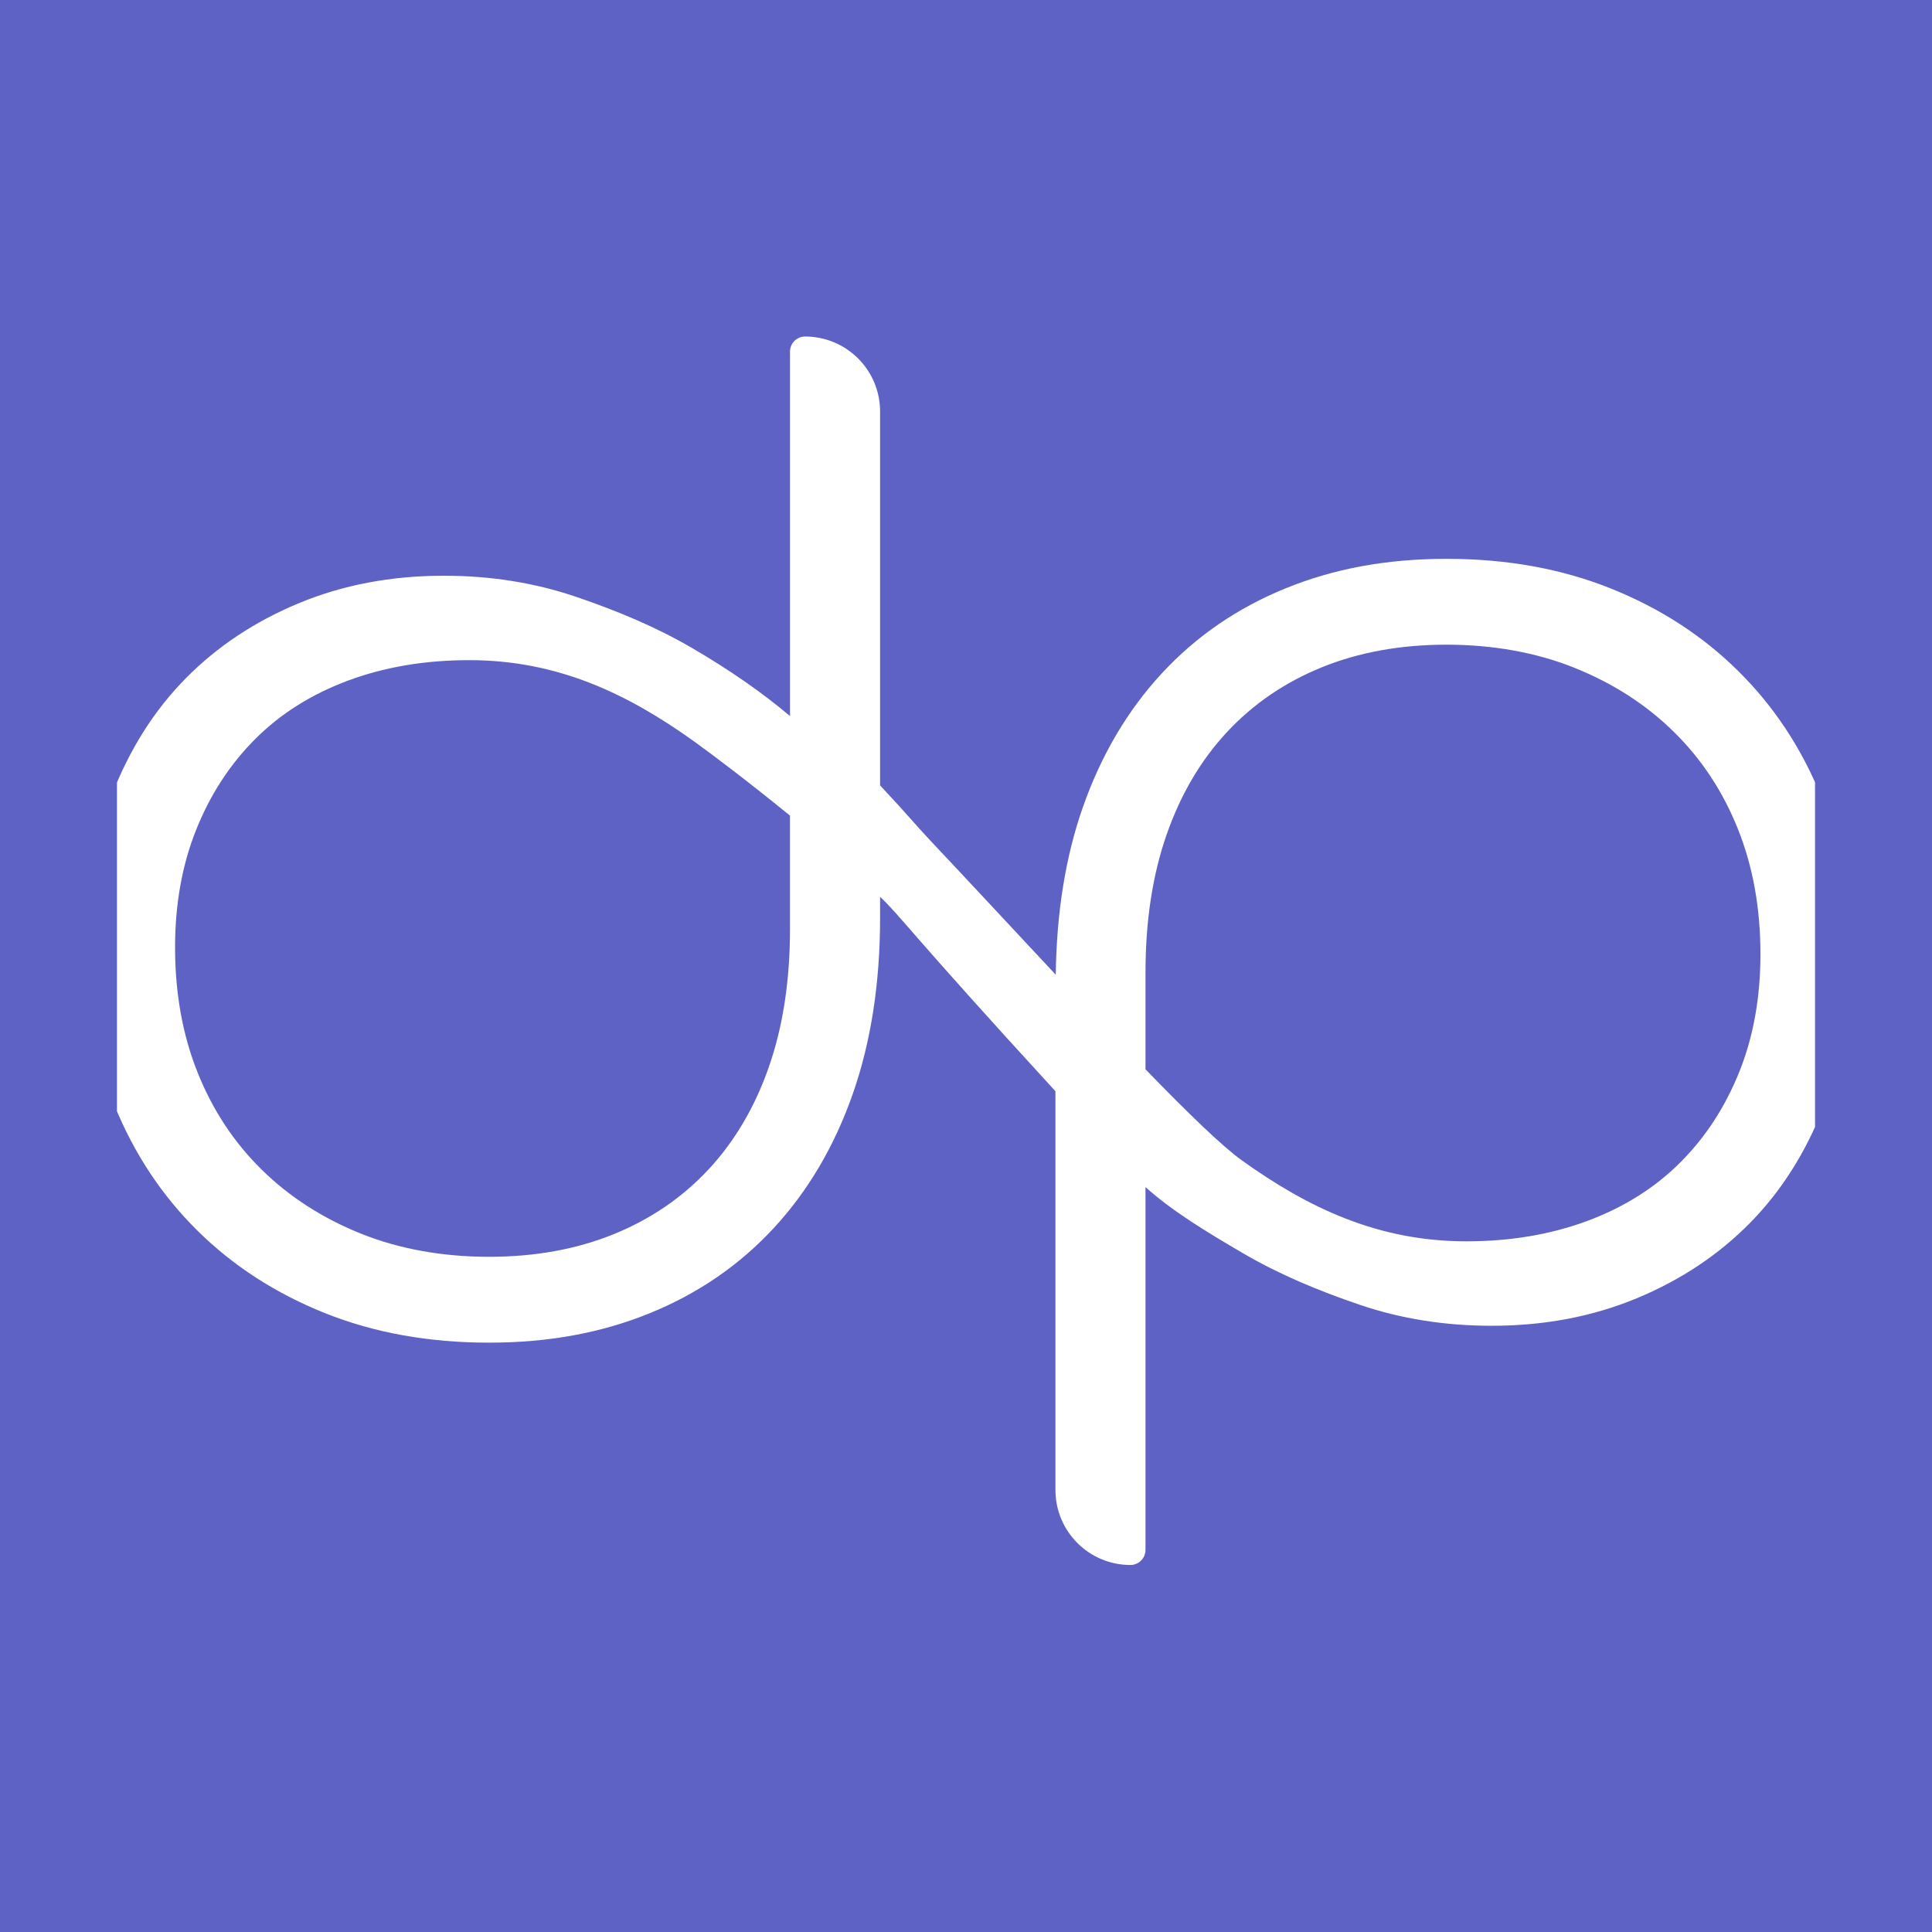
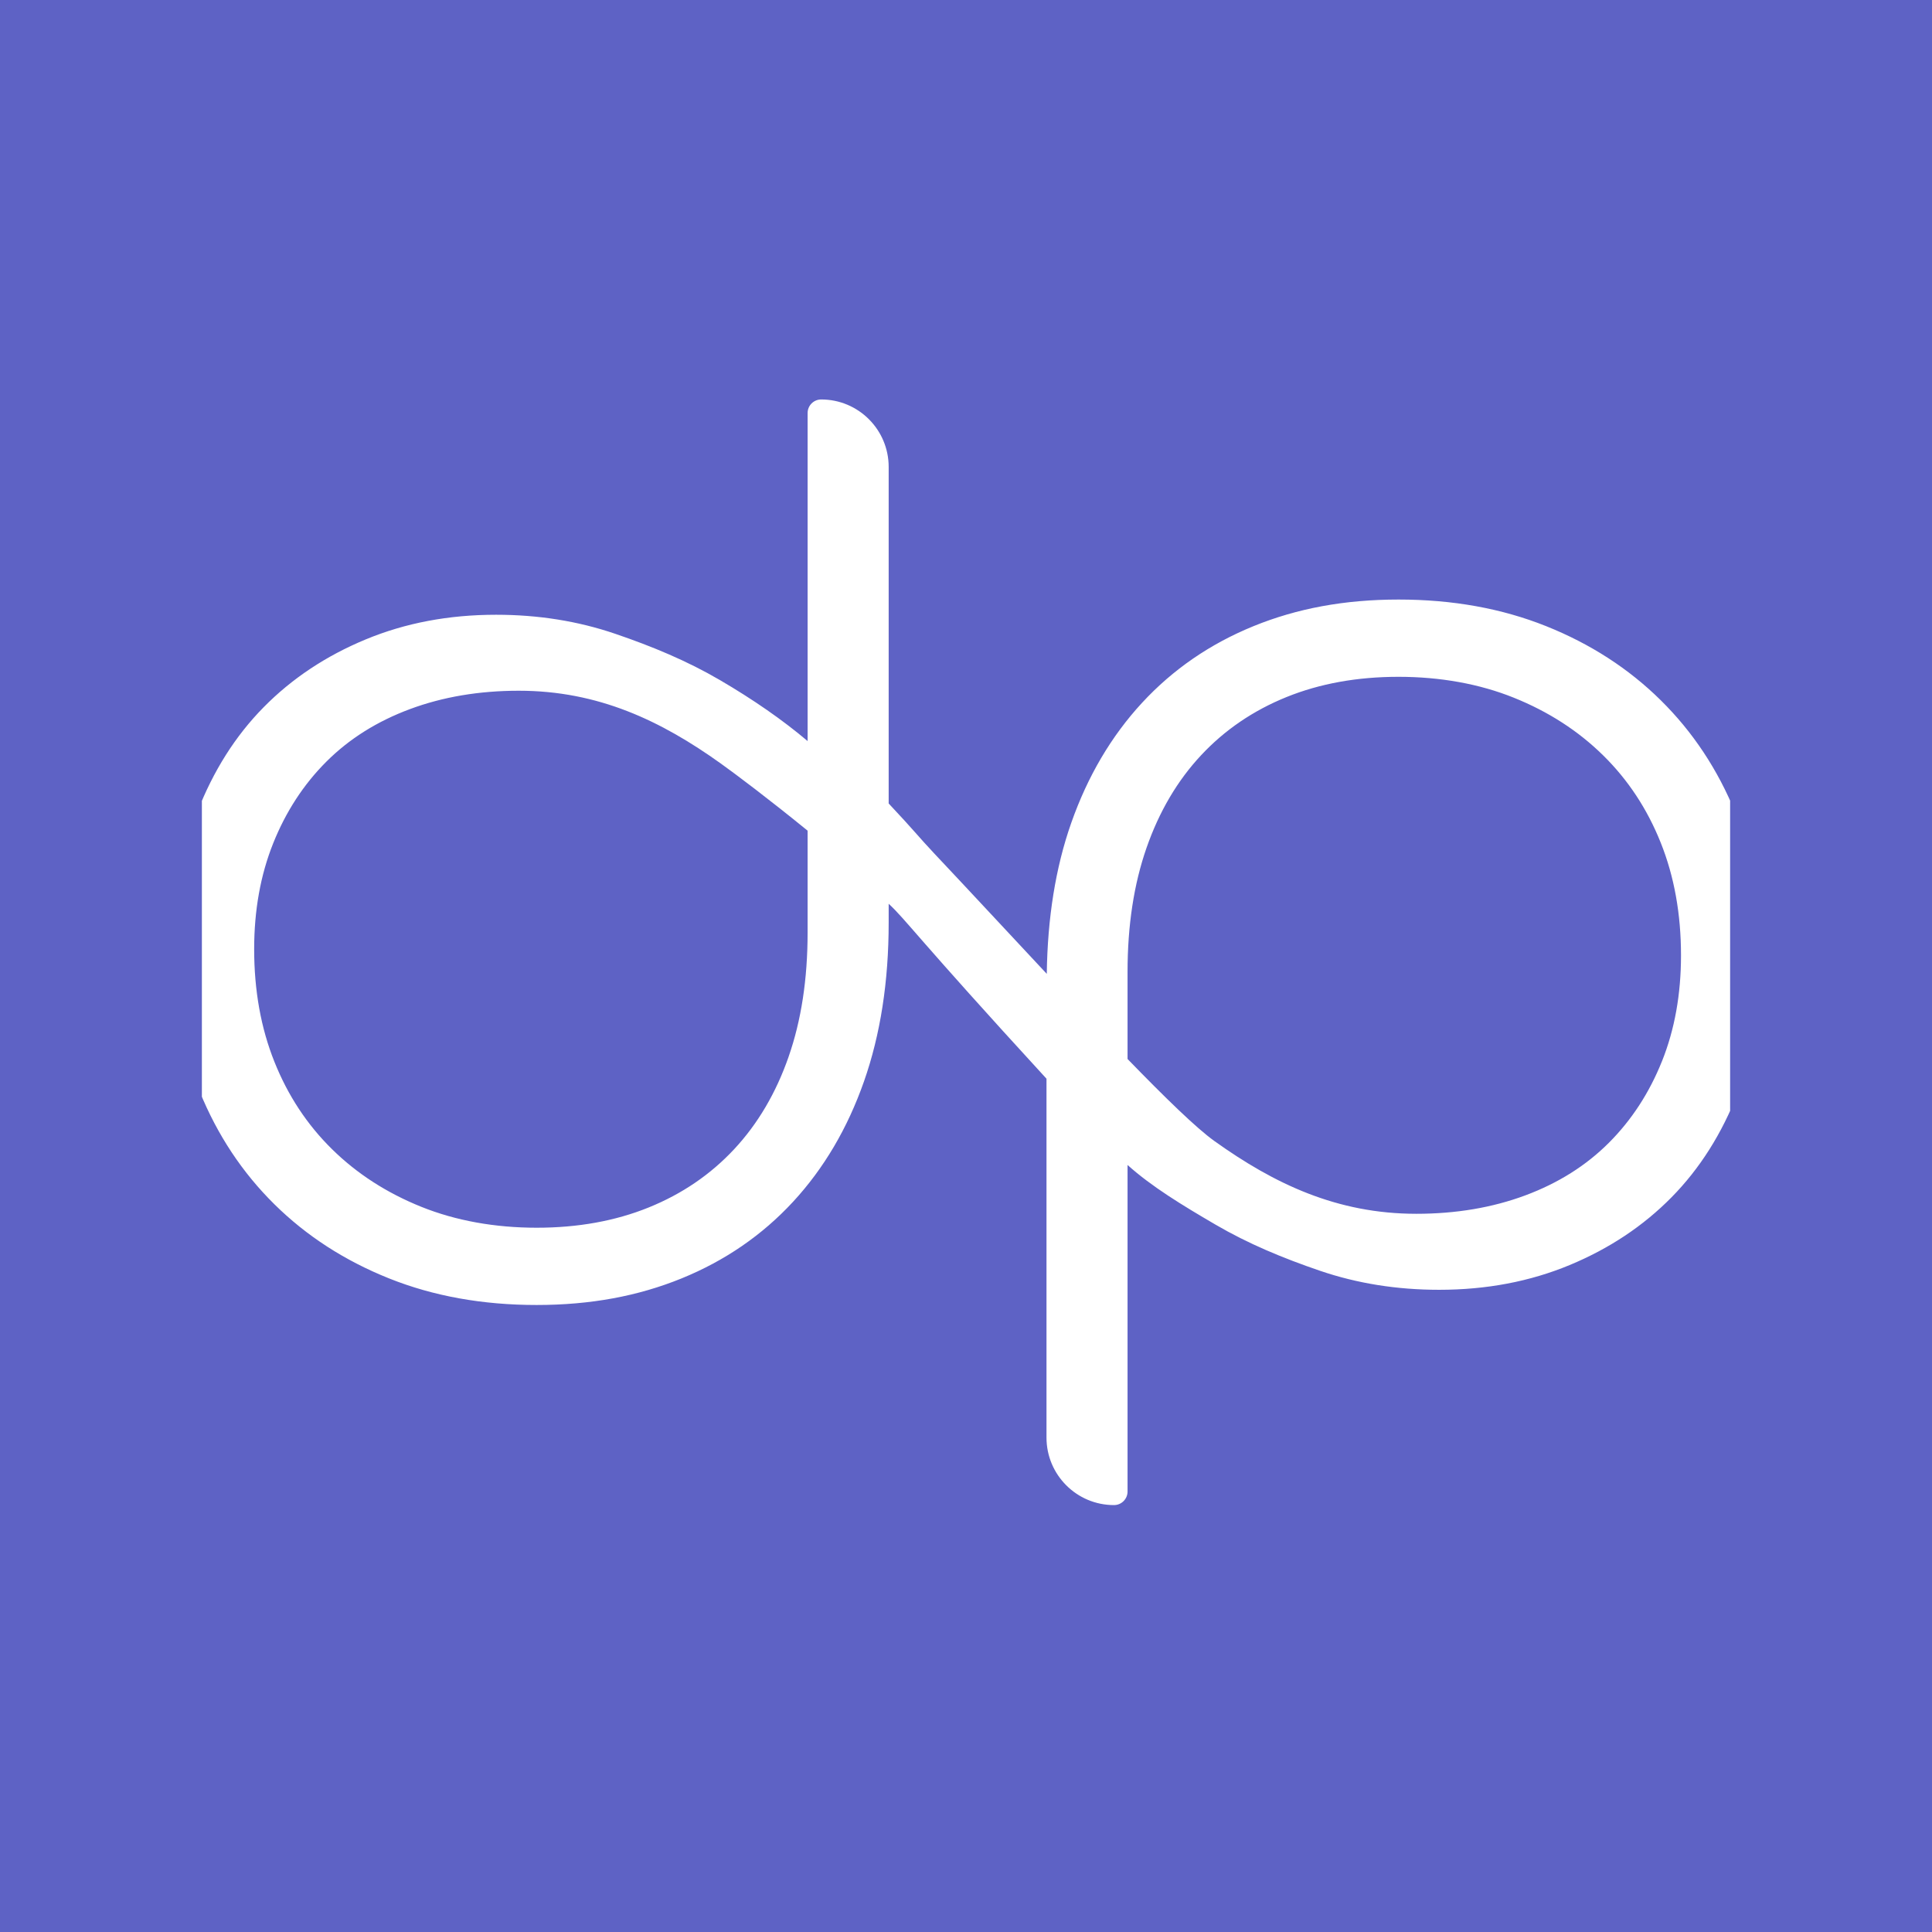
<svg xmlns="http://www.w3.org/2000/svg" viewBox="0 0 512 512" role="img" aria-label="Dupply">
  <rect width="512" height="512" fill="#5E62C5" />
-   <svg x="31" y="31" width="450" height="450" viewBox="288 536 1168 752" preserveAspectRatio="xMidYMid meet">
+   <svg x="53.5" y="53.5" width="405" height="405" viewBox="288 536 1168 752" preserveAspectRatio="xMidYMid meet">
    <path fill="#FFFFFF" d="M1460.07,795.03c-13.55-33.24-32.58-61.95-57.11-86.15-24.51-24.2-53.72-43.07-87.6-56.63-33.87-13.54-71.46-20.32-112.76-20.32s-77.59,6.78-110.83,20.32c-33.23,13.55-61.61,33.06-85.18,58.56-23.54,25.48-41.62,56.13-54.2,91.95-11.99,34.13-18.09,72.64-18.65,115.25-29-30.99-59.01-63.38-86.37-92.4-10.97-11.63-15.36-17.52-34.47-37.82v-257.2c0-28.49-23.09-51.58-51.58-51.58-5.73,0-10.37,4.64-10.37,10.37v250.71c-19.2-16.24-41.61-31.76-67.1-46.66-25.07-14.65-51.64-25.68-80.03-35.36-28.4-9.68-58.73-14.52-90.98-14.52-36.15,0-69.37,6.29-99.7,18.88-30.34,12.58-56.31,29.86-77.92,51.79-21.63,21.94-38.56,48.72-50.81,80.34-12.26,31.62-18.39,66.15-18.39,103.56,0,40.02,6.78,76.63,20.32,109.86,13.55,33.24,32.58,61.95,57.11,86.15,24.51,24.2,53.72,43.07,87.6,56.63,33.87,13.55,71.46,20.32,112.76,20.32s77.59-6.78,110.83-20.32c33.23-13.55,61.61-33.06,85.18-58.56,23.54-25.48,41.62-56.13,54.2-91.95,12.58-35.82,18.88-76.31,18.88-121.47v-14.35c13.37,12.37,21.06,25.2,120.62,133.71v274.29c0,28.49,23.09,51.58,51.58,51.58,5.73,0,10.37-4.64,10.37-10.37v-249.56c18.48,16.6,41.92,30.8,67.1,45.51,25.07,14.65,51.64,25.68,80.03,35.36,28.4,9.68,58.73,14.52,90.98,14.52,36.15,0,69.37-6.29,99.7-18.88,30.34-12.58,56.31-29.86,77.92-51.79,21.63-21.94,38.56-48.72,50.81-80.34,12.26-31.62,18.39-66.15,18.39-103.56,0-40.02-6.78-76.63-20.32-109.86ZM736.43,981.36c-9.68,27.75-23.57,51.3-41.62,70.66-18.07,19.36-39.85,34.21-65.33,44.53-25.5,10.32-54.05,15.48-85.67,15.48s-61.63-5.32-88.08-15.97c-26.47-10.65-49.21-25.32-68.24-44.04-19.04-18.71-33.73-40.97-44.04-66.79-10.33-25.8-15.49-54.52-15.49-86.15,0-29.67,4.84-56.62,14.52-80.82,9.68-24.2,23.23-45.01,40.65-62.43,17.43-17.42,38.72-30.81,63.88-40.17,25.17-9.35,52.91-14.04,83.24-14.04,60.65,0,108.65,22.92,154.39,55.66,11.11,7.95,35.93,26.55,66.3,51.29v77.92c0,35.5-4.84,67.12-14.52,94.86ZM1403.93,984.74c-9.68,24.2-23.23,45.01-40.65,62.43-17.43,17.42-38.72,30.81-63.88,40.17-25.17,9.35-52.91,14.04-83.24,14.04-60.65,0-108.65-22.92-154.39-55.66-13.66-9.78-37.59-33.04-66.3-62.64v-66.58c0-35.5,4.84-67.12,14.52-94.86,9.68-27.75,23.57-51.3,41.62-70.65,18.07-19.36,39.85-34.21,65.33-44.53,25.5-10.32,54.05-15.48,85.67-15.48s61.63,5.32,88.08,15.97c26.47,10.65,49.21,25.32,68.24,44.04,19.04,18.71,33.73,40.97,44.04,66.79,10.33,25.8,15.49,54.52,15.49,86.15,0,29.67-4.84,56.62-14.52,80.82Z" />
  </svg>
</svg>
